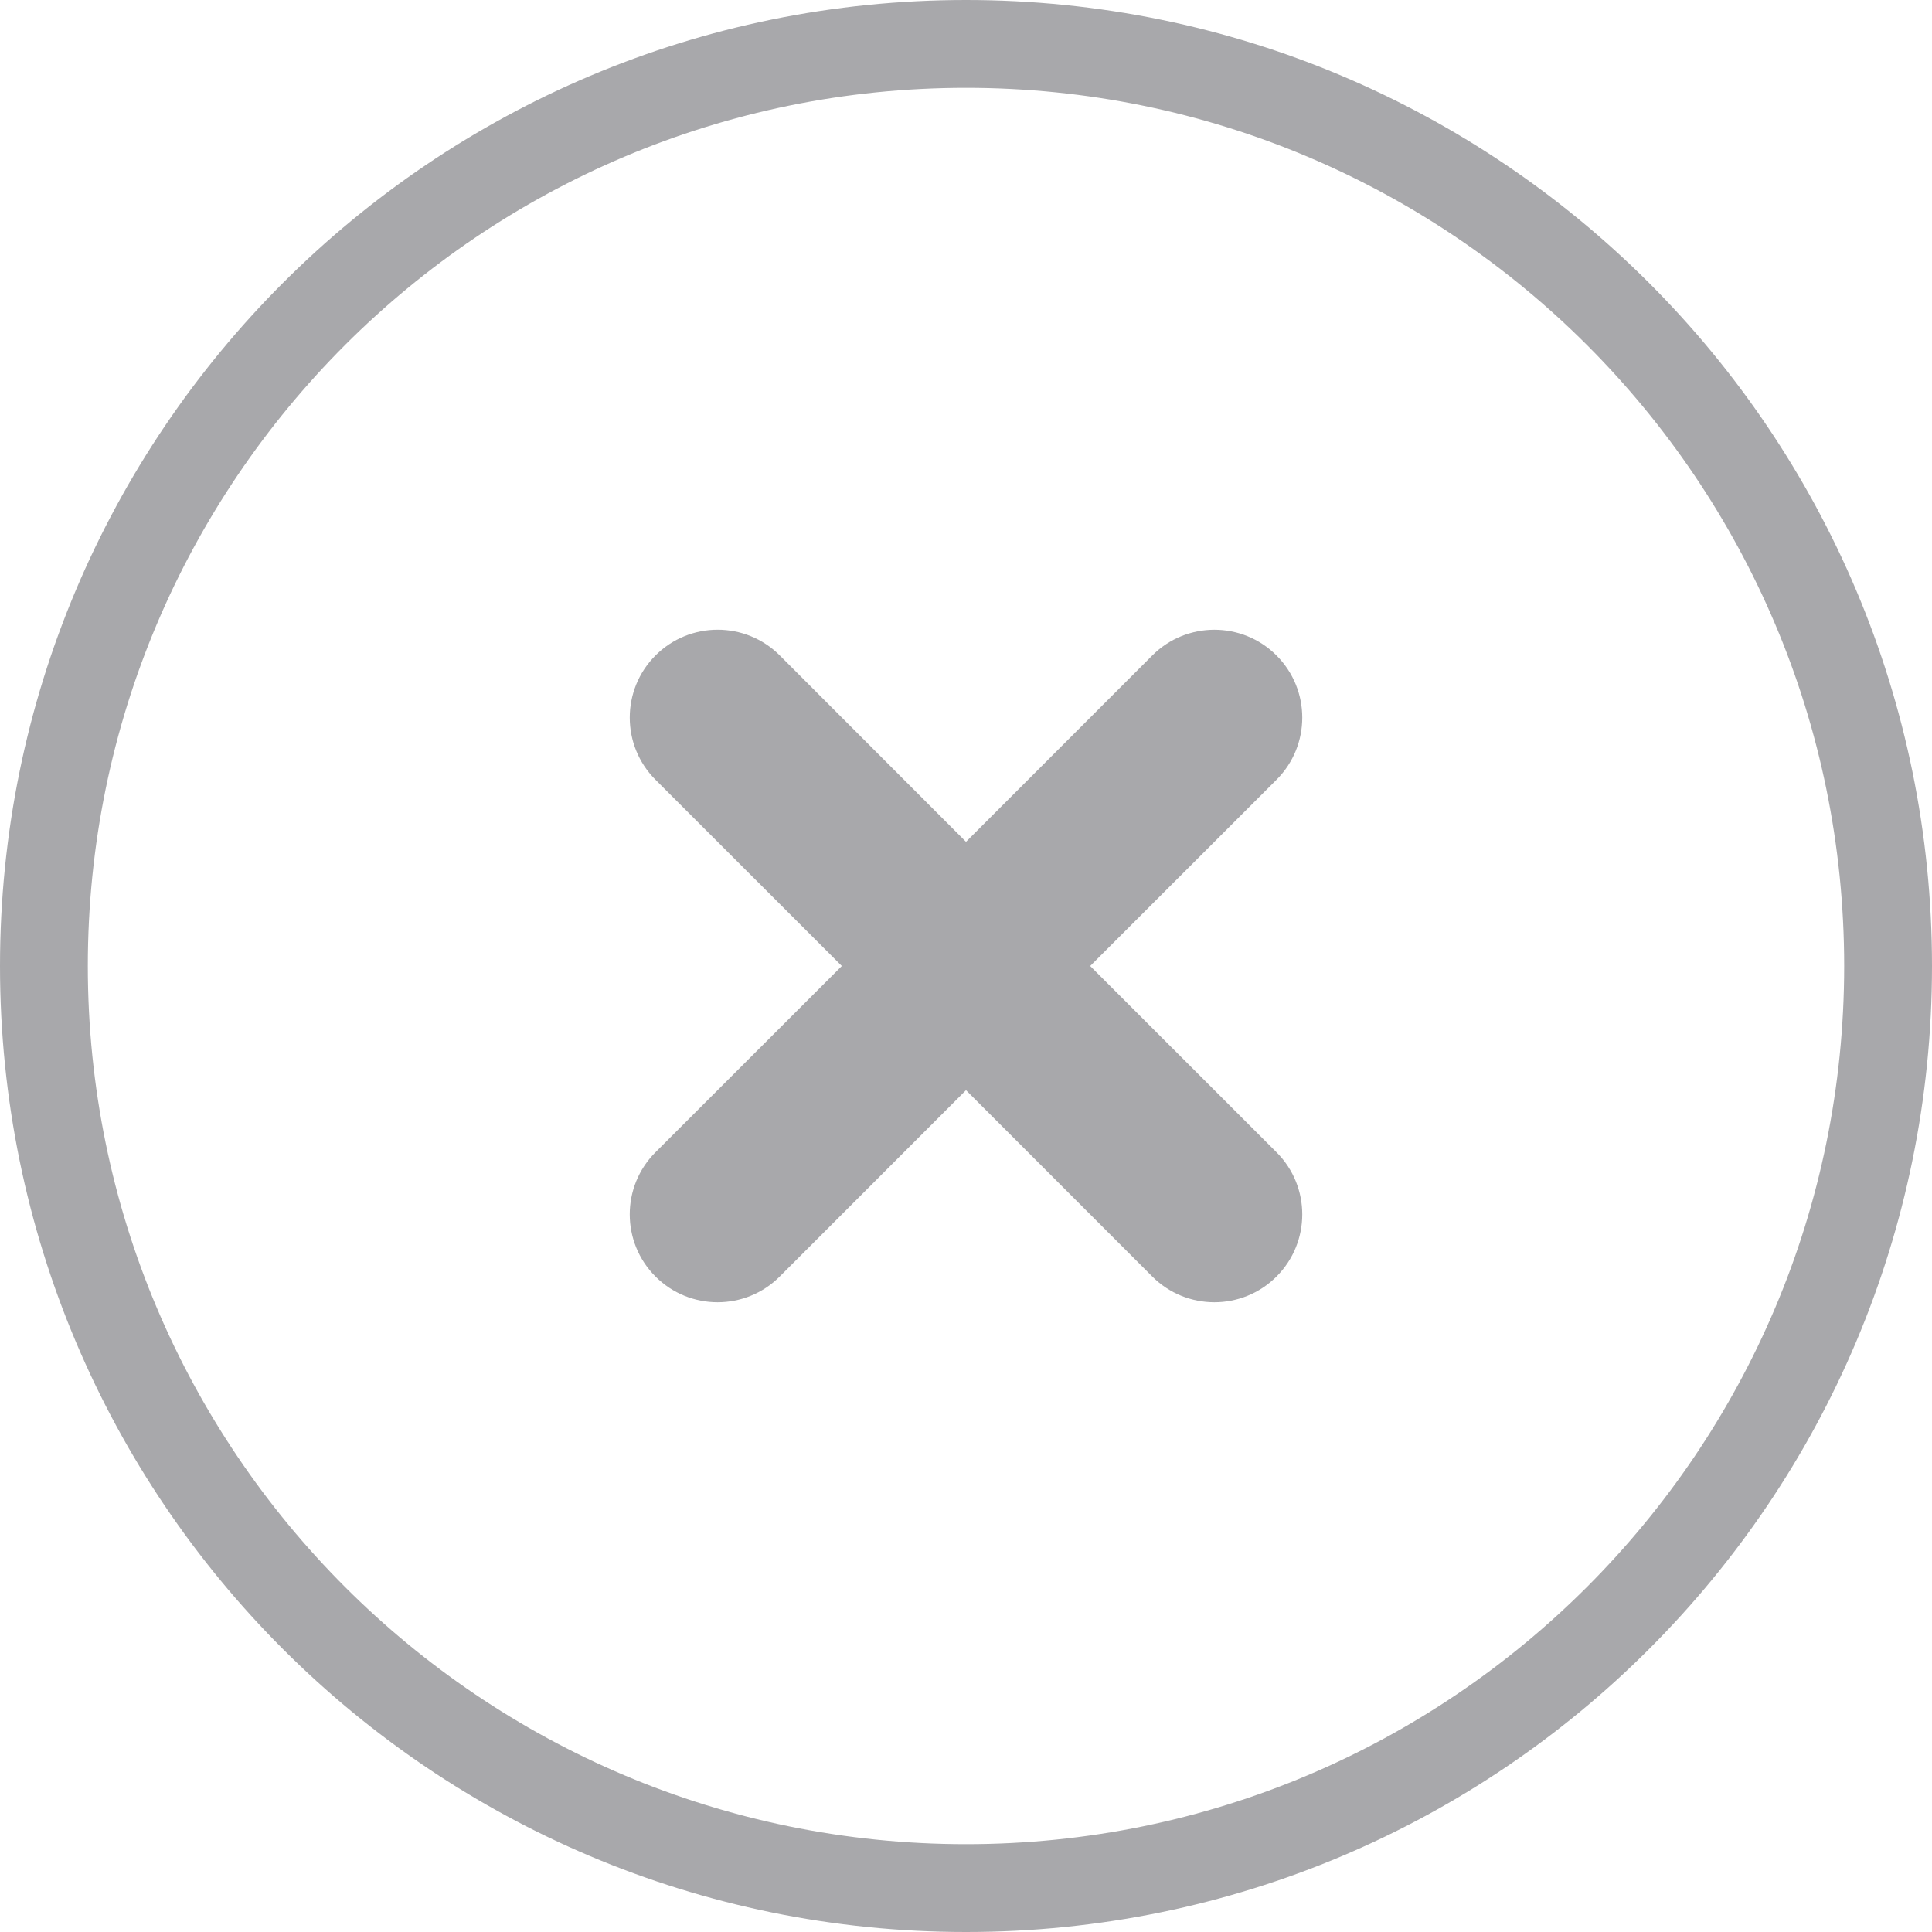
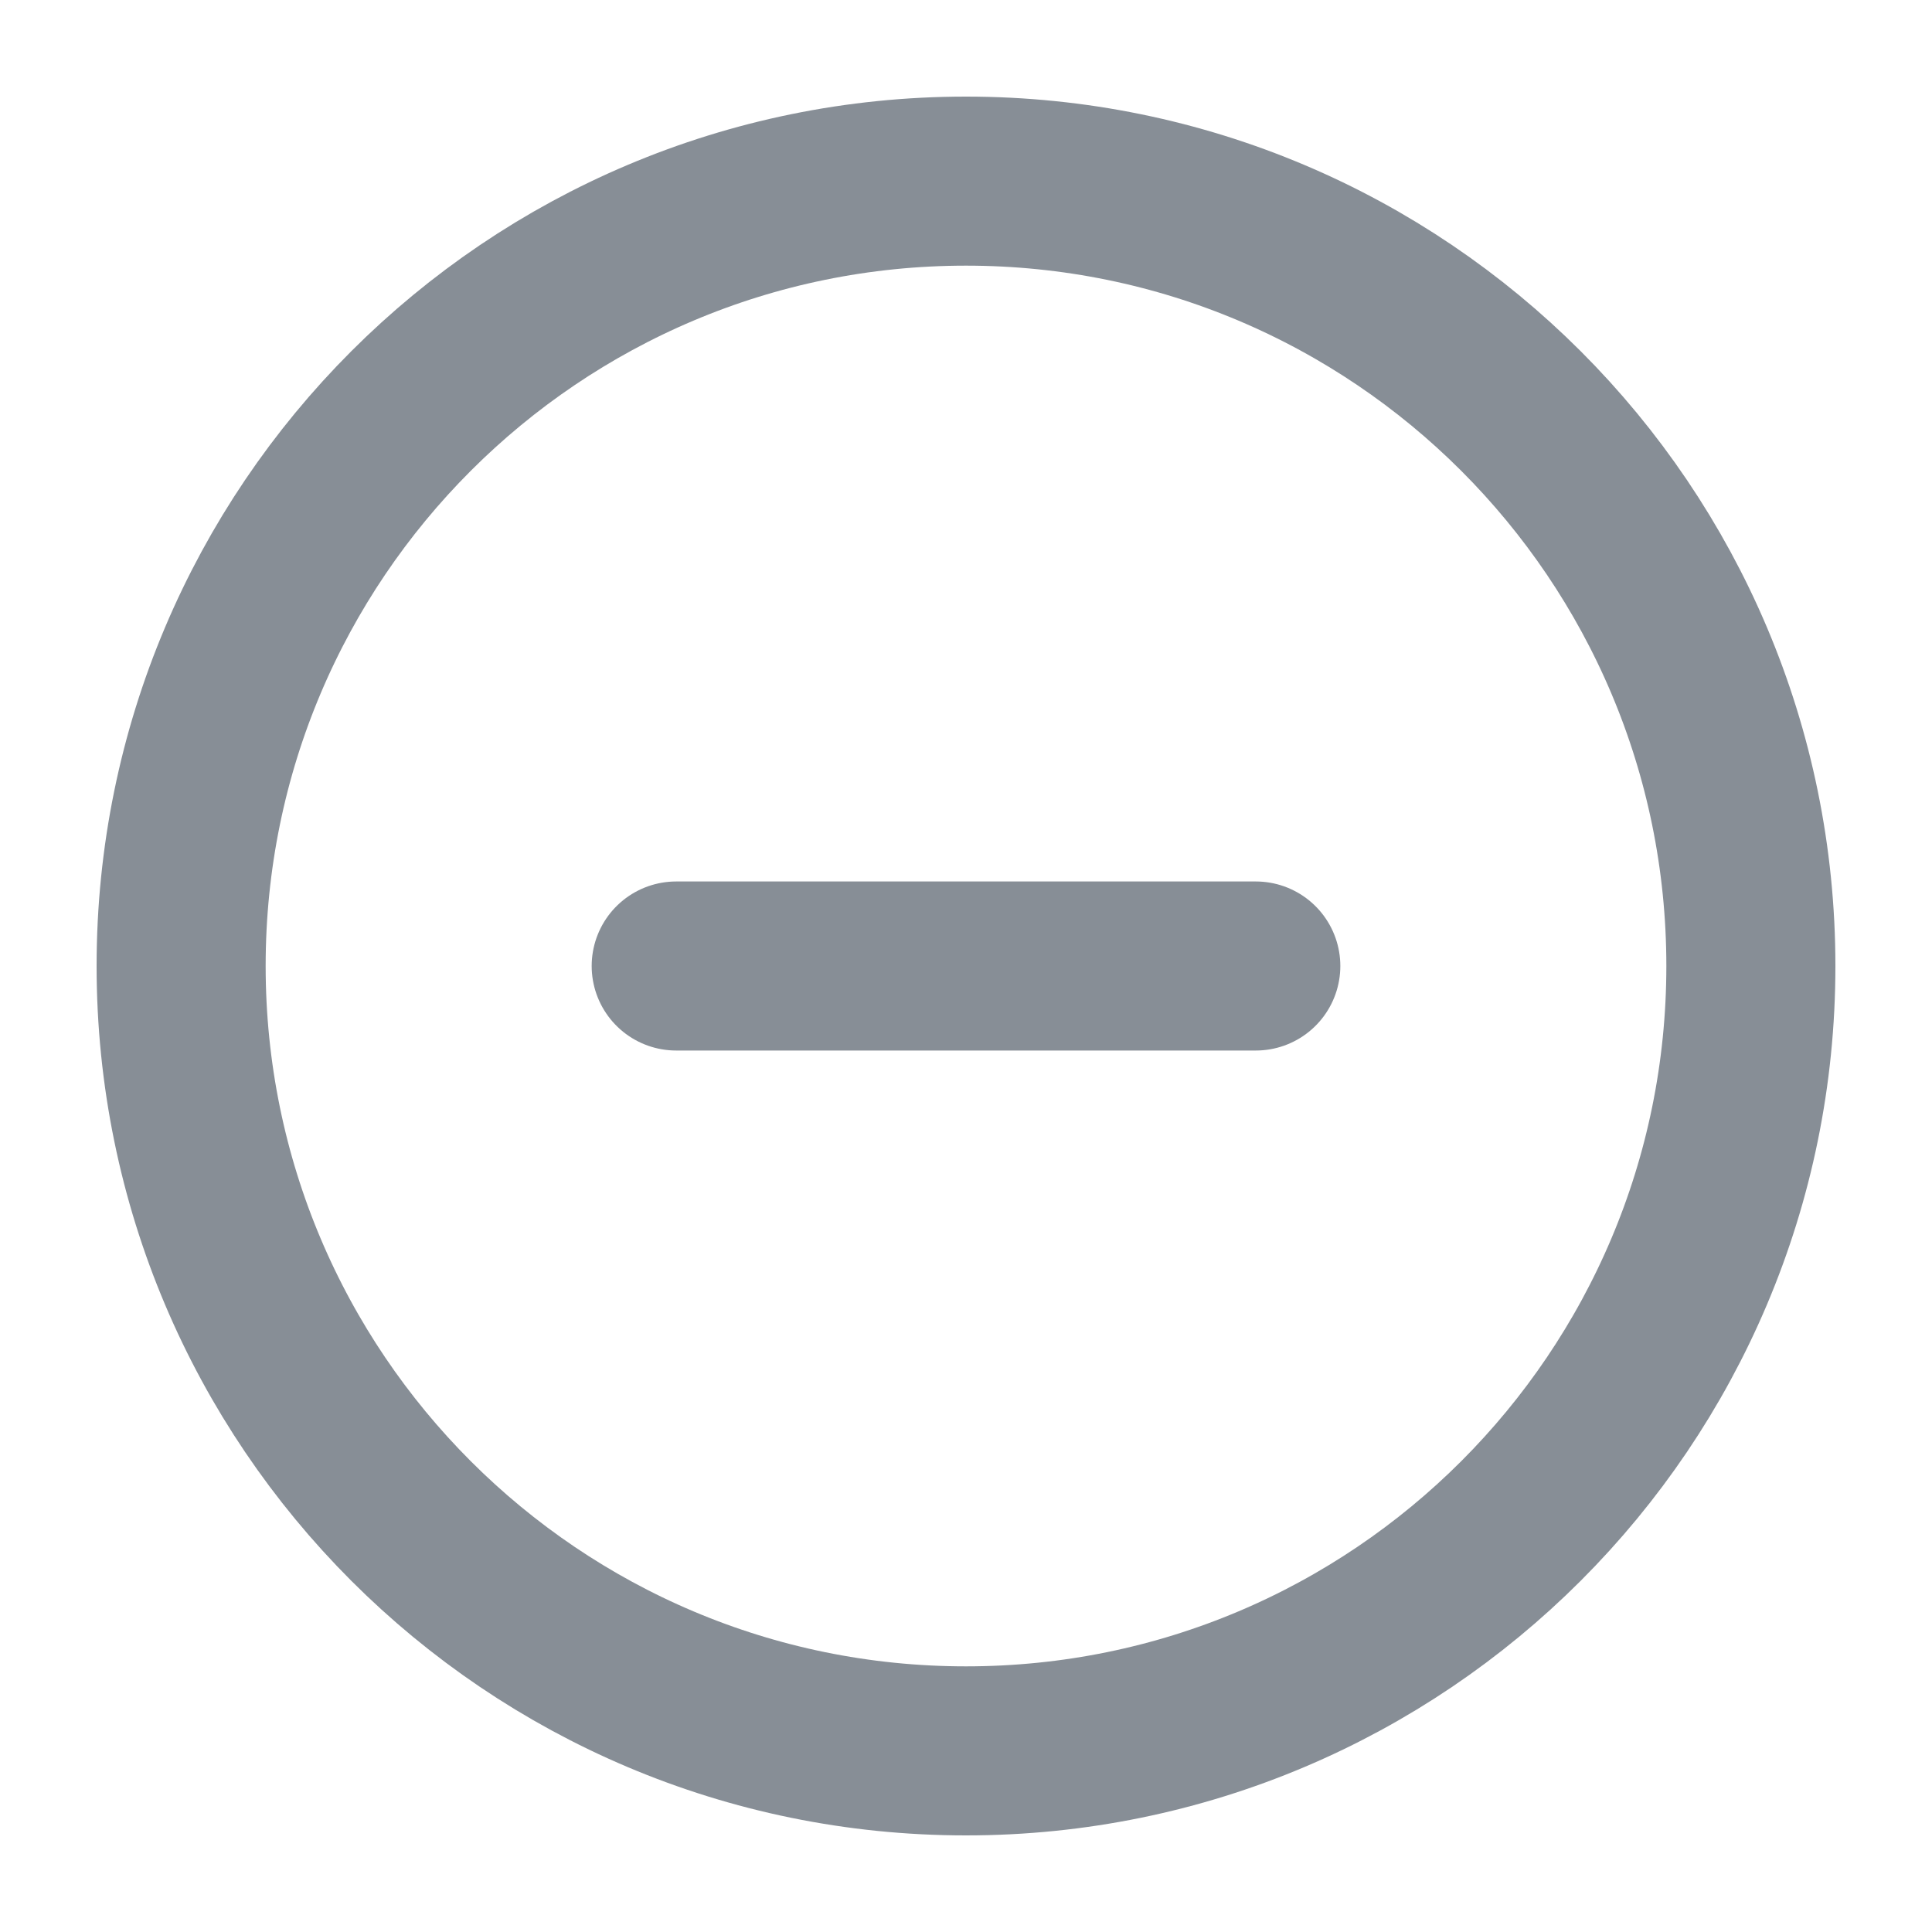
- <svg xmlns="http://www.w3.org/2000/svg" width="22" height="22">
-   <g fill="none" fill-rule="evenodd">
-     <circle cx="11" cy="11" r="10.5" stroke="#A8A8AB" />
-     <path fill="#A8A8AB" d="M12.414 11l2.122 2.121a1 1 0 0 1-1.415 1.415L11 12.414l-2.121 2.122a1 1 0 0 1-1.415-1.415L9.586 11 7.464 8.879A1 1 0 0 1 8.88 7.464L11 9.586l2.121-2.122a1 1 0 0 1 1.415 1.415L12.414 11z" />
-   </g>
+ <svg xmlns="http://www.w3.org/2000/svg" width="20" height="20" viewBox="0 0 20 20" fill="none">
+   <path d="M18.125 10C18.125 14.487 14.487 18.125 10 18.125C5.513 18.125 1.875 14.487 1.875 10C1.875 5.513 5.513 1.875 10 1.875C14.487 1.875 18.125 5.513 18.125 10Z" stroke="#878E96" stroke-width="1.75" />
+   <path d="M7 10H13" stroke="#878E96" stroke-width="1.75" stroke-linecap="round" stroke-linejoin="round" />
</svg>
